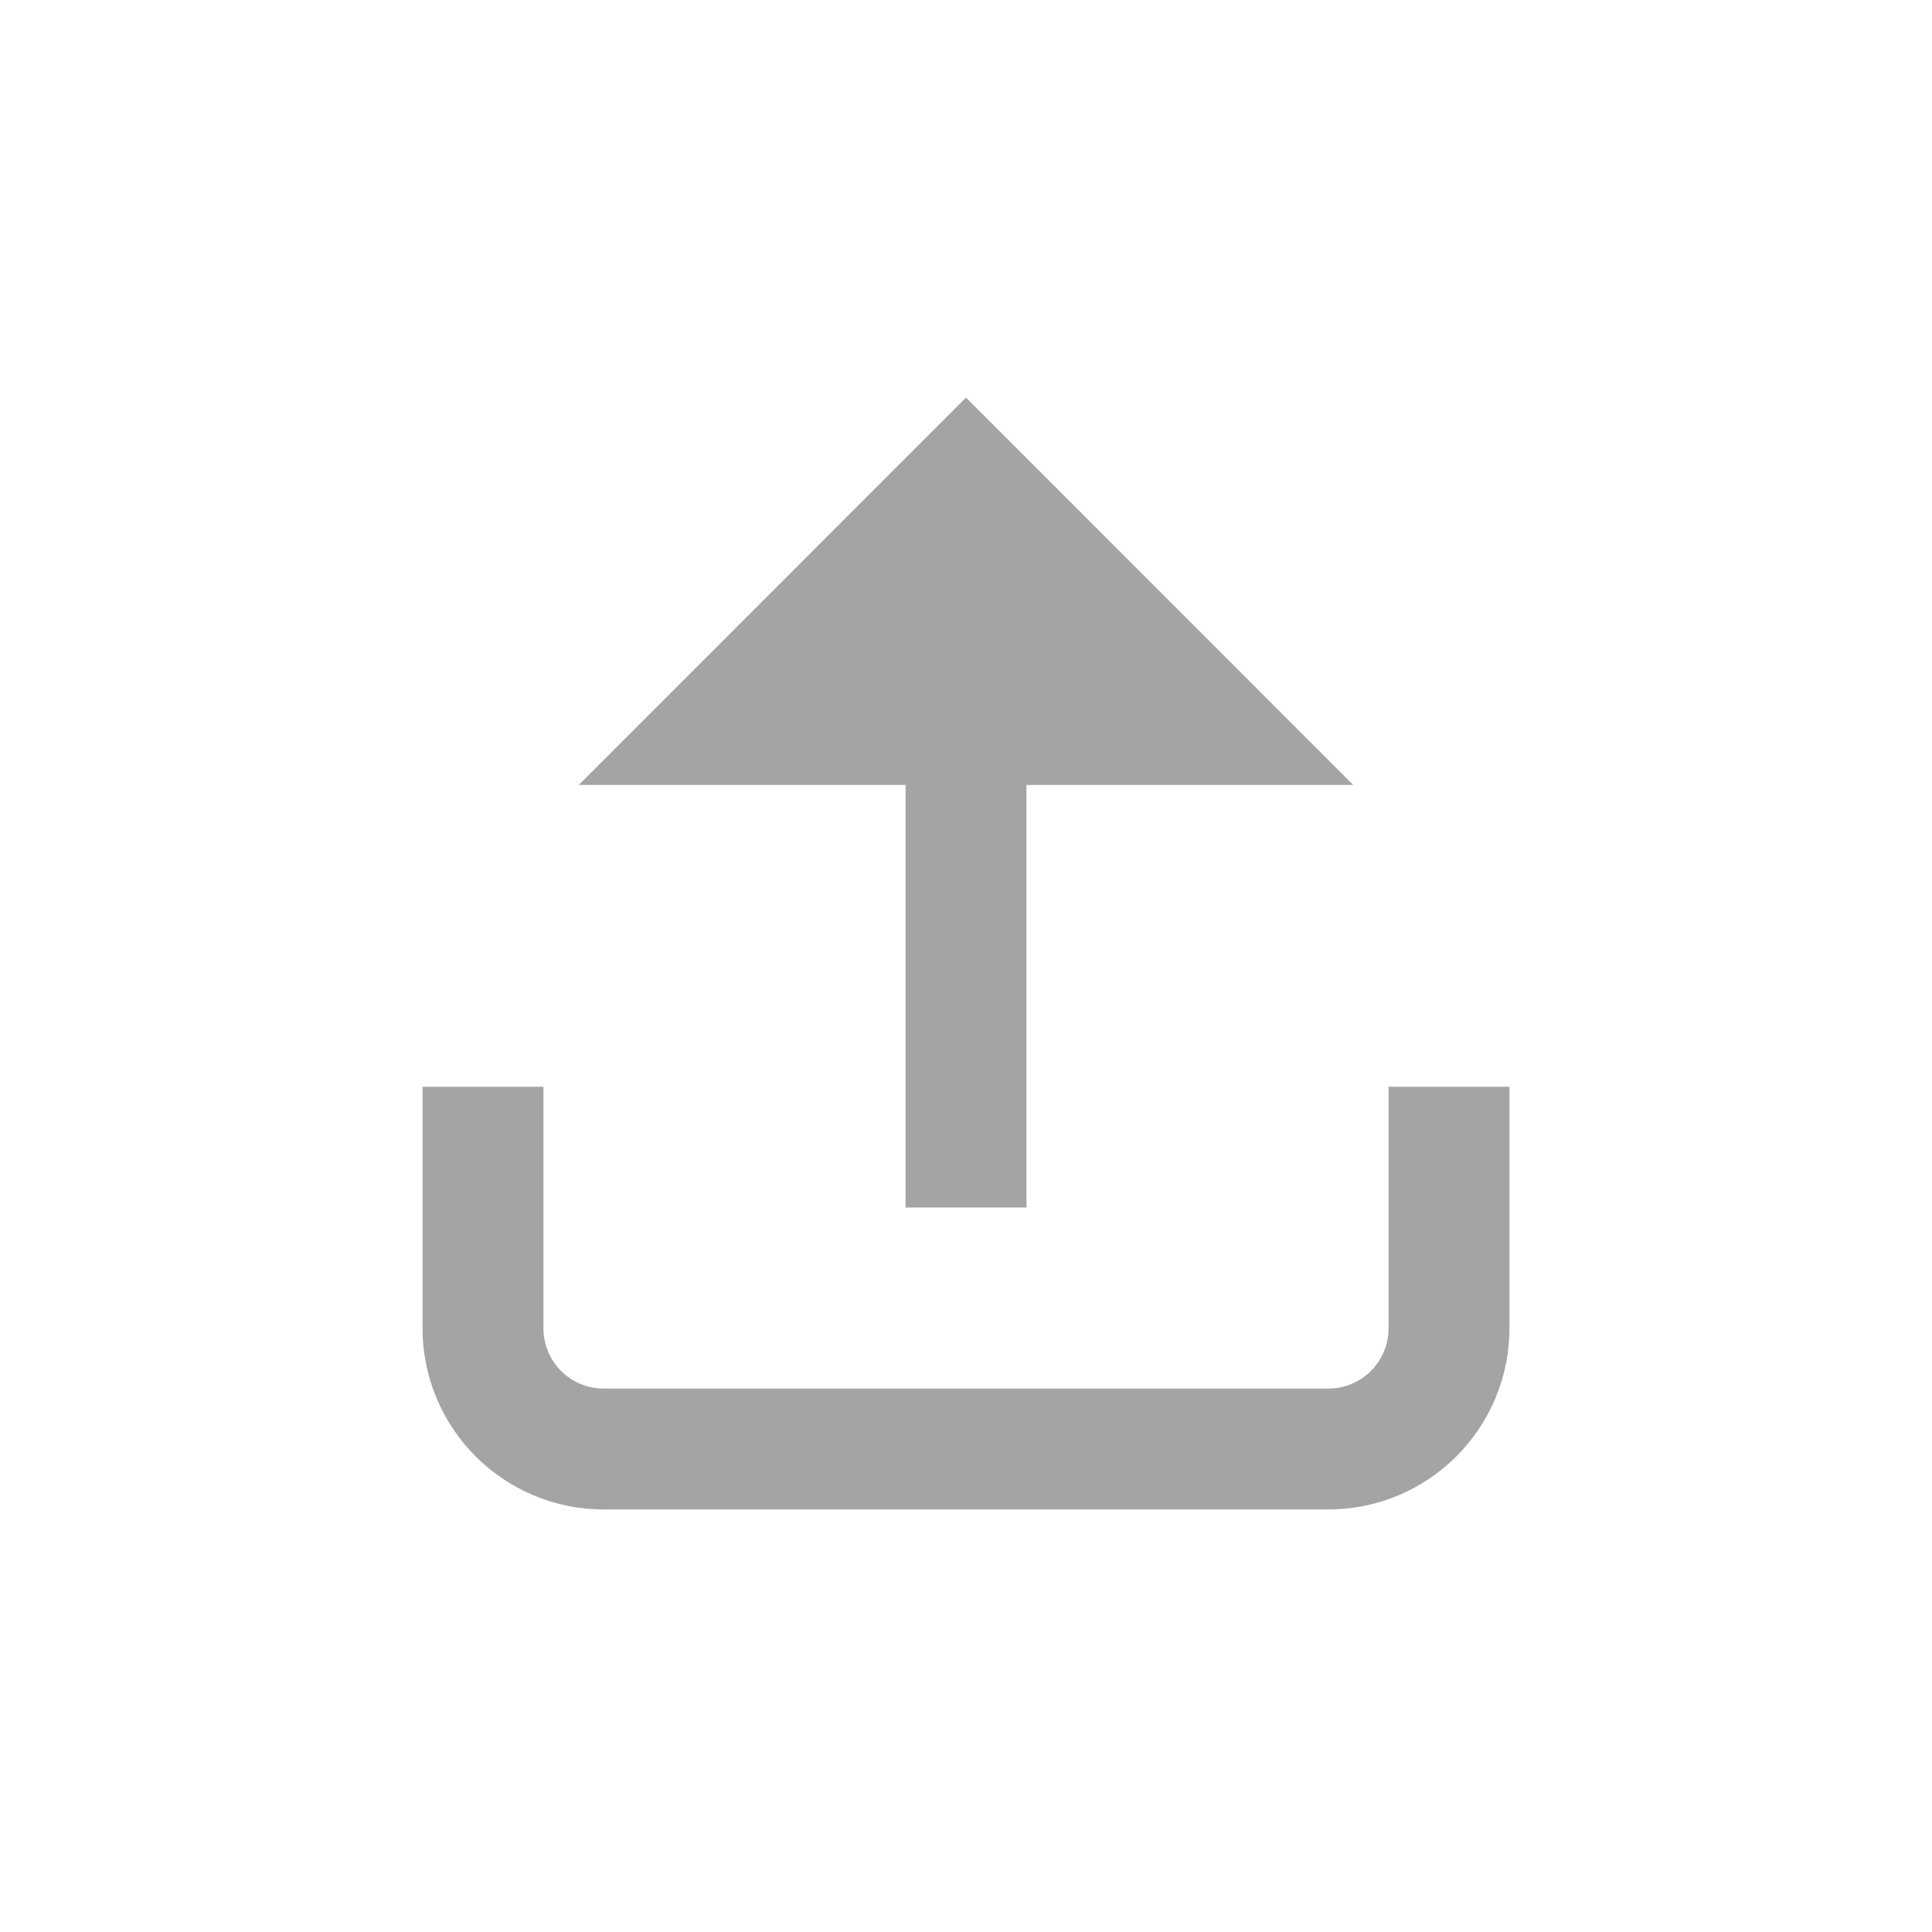
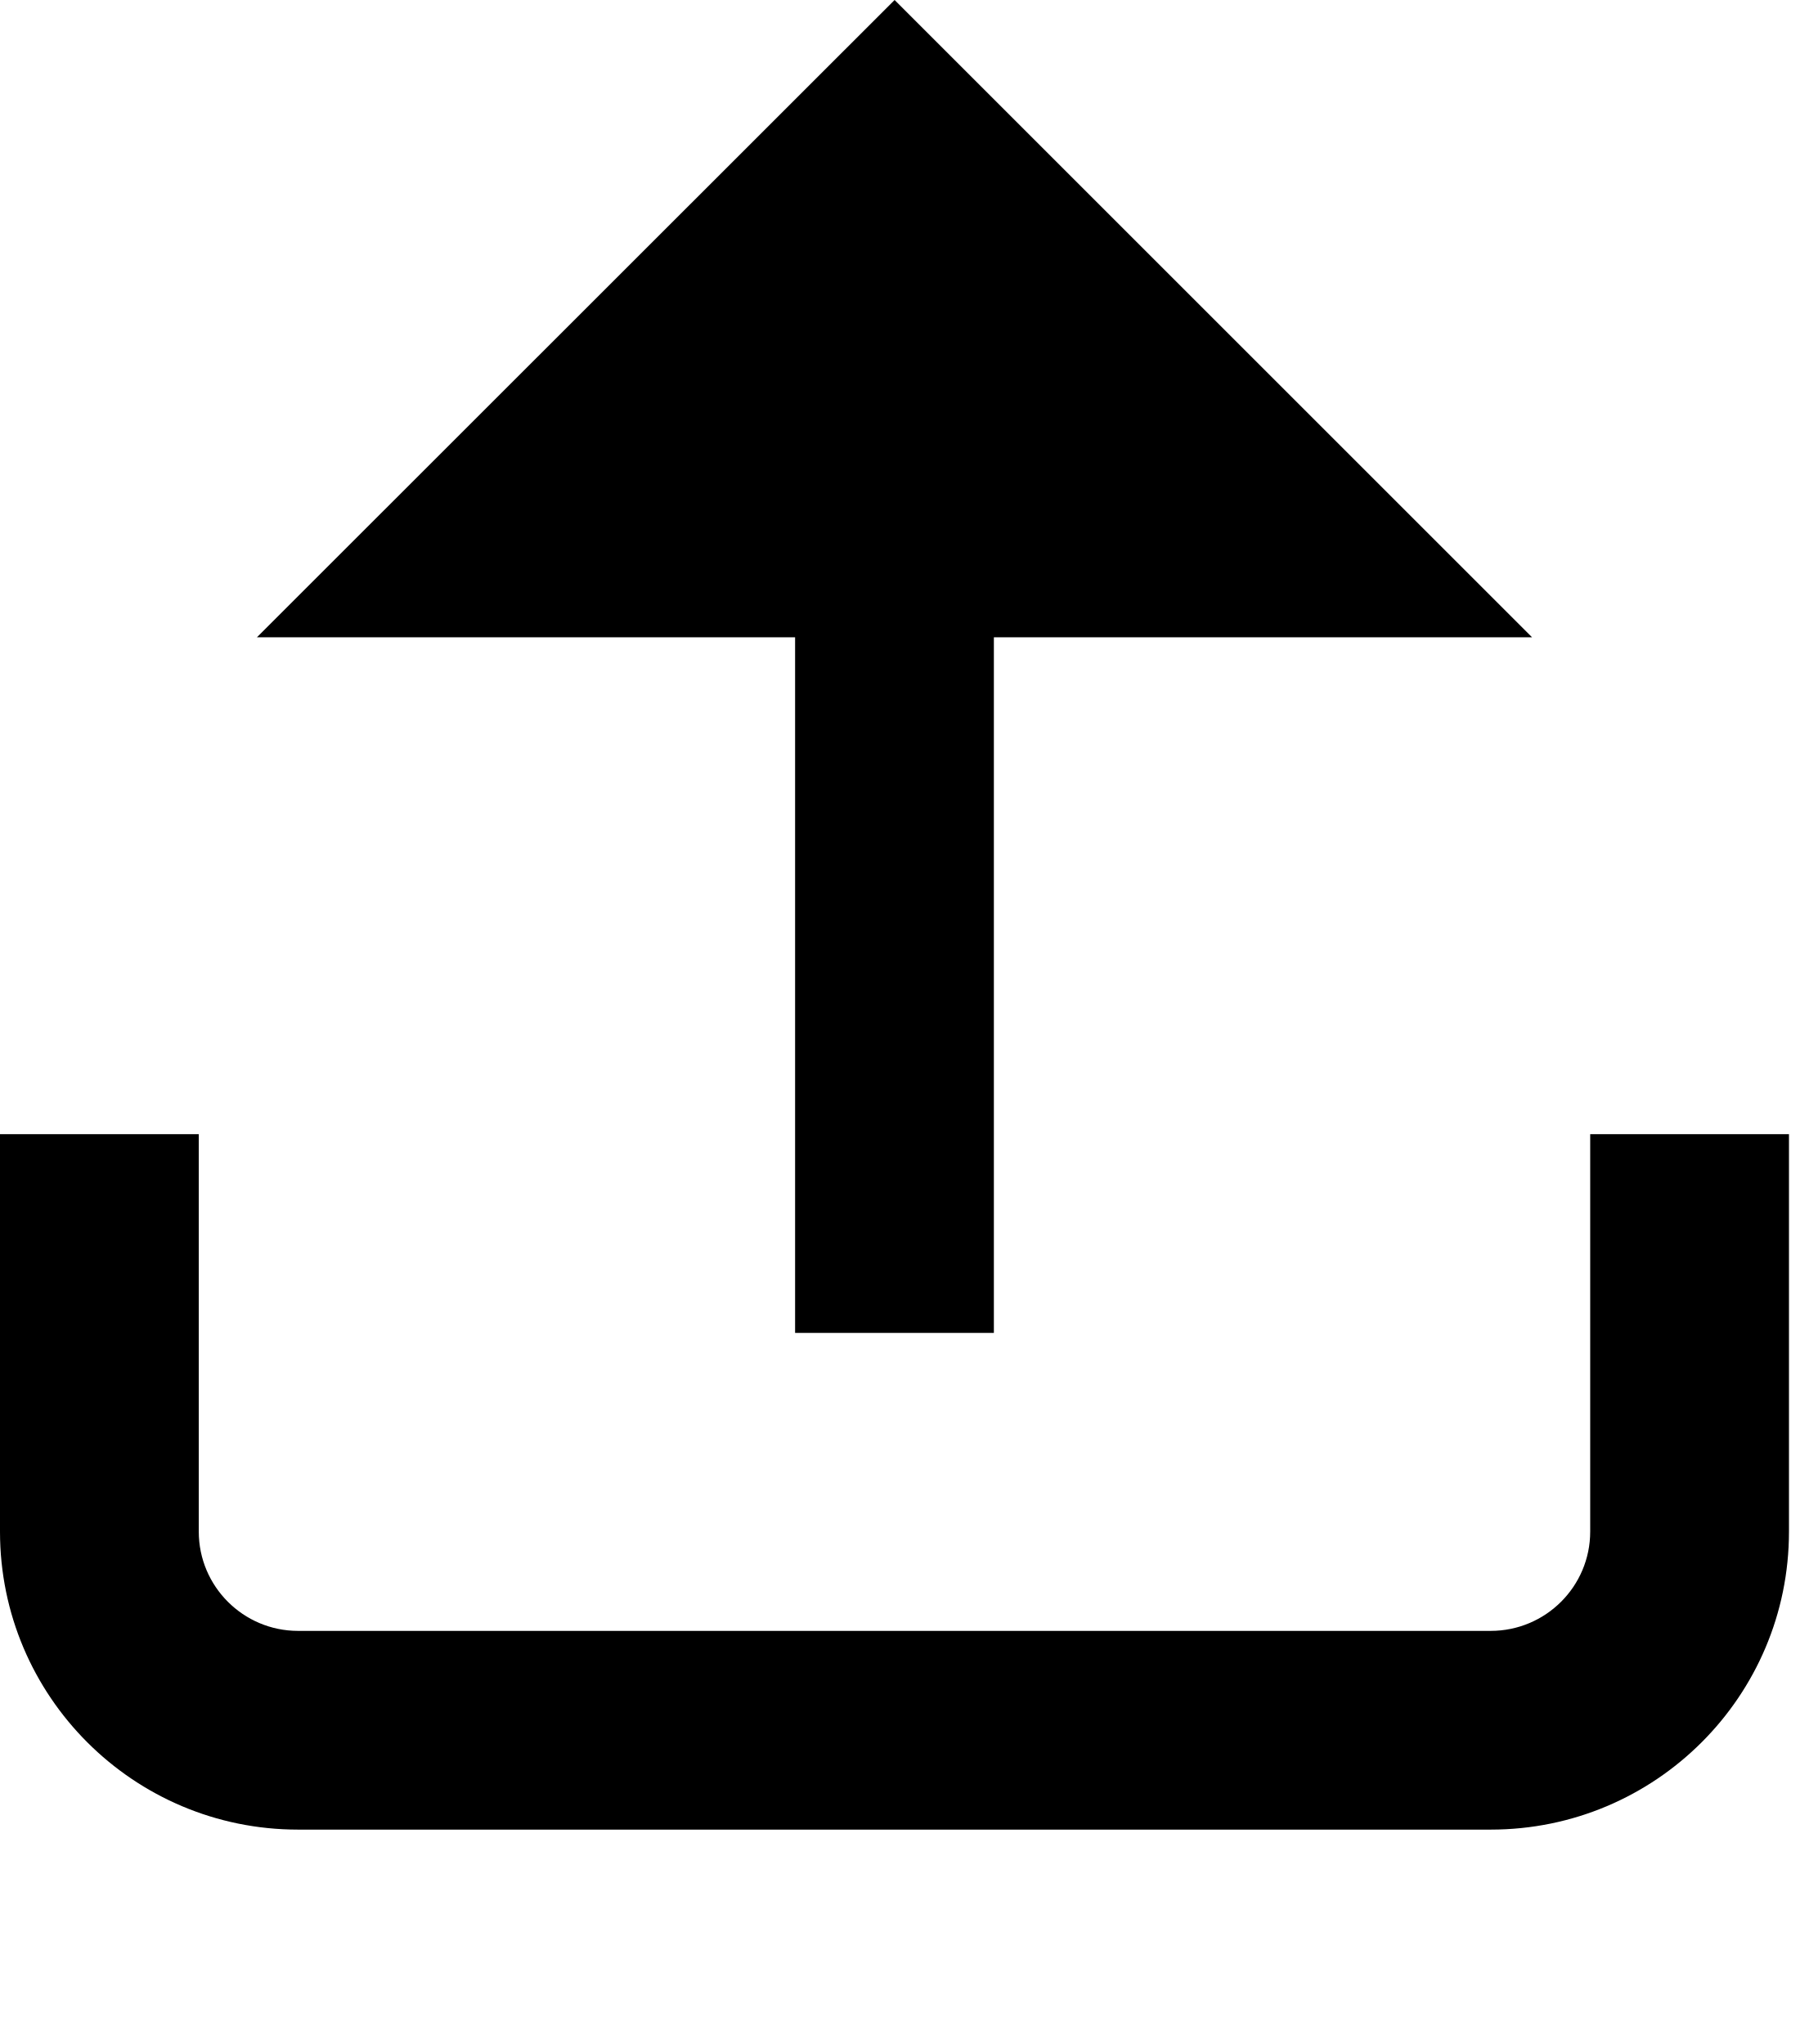
- <svg xmlns="http://www.w3.org/2000/svg" width="14" height="14" viewBox="0 0 14 14" fill="none">
-   <path d="M9.806 5.688L7 2.881L4.194 5.688H6.562V8.75H7.438V5.688H9.806ZM3.062 7.875V9.625C3.062 10.35 3.65 10.938 4.375 10.938H9.625C10.35 10.938 10.938 10.35 10.938 9.625V7.875H10.062V9.625C10.062 9.867 9.867 10.062 9.625 10.062H4.375C4.133 10.062 3.938 9.867 3.938 9.625V7.875H3.062Z" fill="#A4A4A4" />
+ <svg xmlns="http://www.w3.org/2000/svg" width="8" height="9" viewBox="0 0 8 9" fill="none">
+   <path d="M6.744 2.806L3.938 0L1.131 2.806H3.5V5.869H4.375V2.806H6.744ZM0 4.994V6.744C0 7.469 0.588 8.056 1.312 8.056H6.562C7.287 8.056 7.875 7.469 7.875 6.744V4.994H7V6.744C7 6.985 6.804 7.181 6.562 7.181H1.312C1.071 7.181 0.875 6.985 0.875 6.744V4.994H0Z" fill="currentColor" />
</svg>
